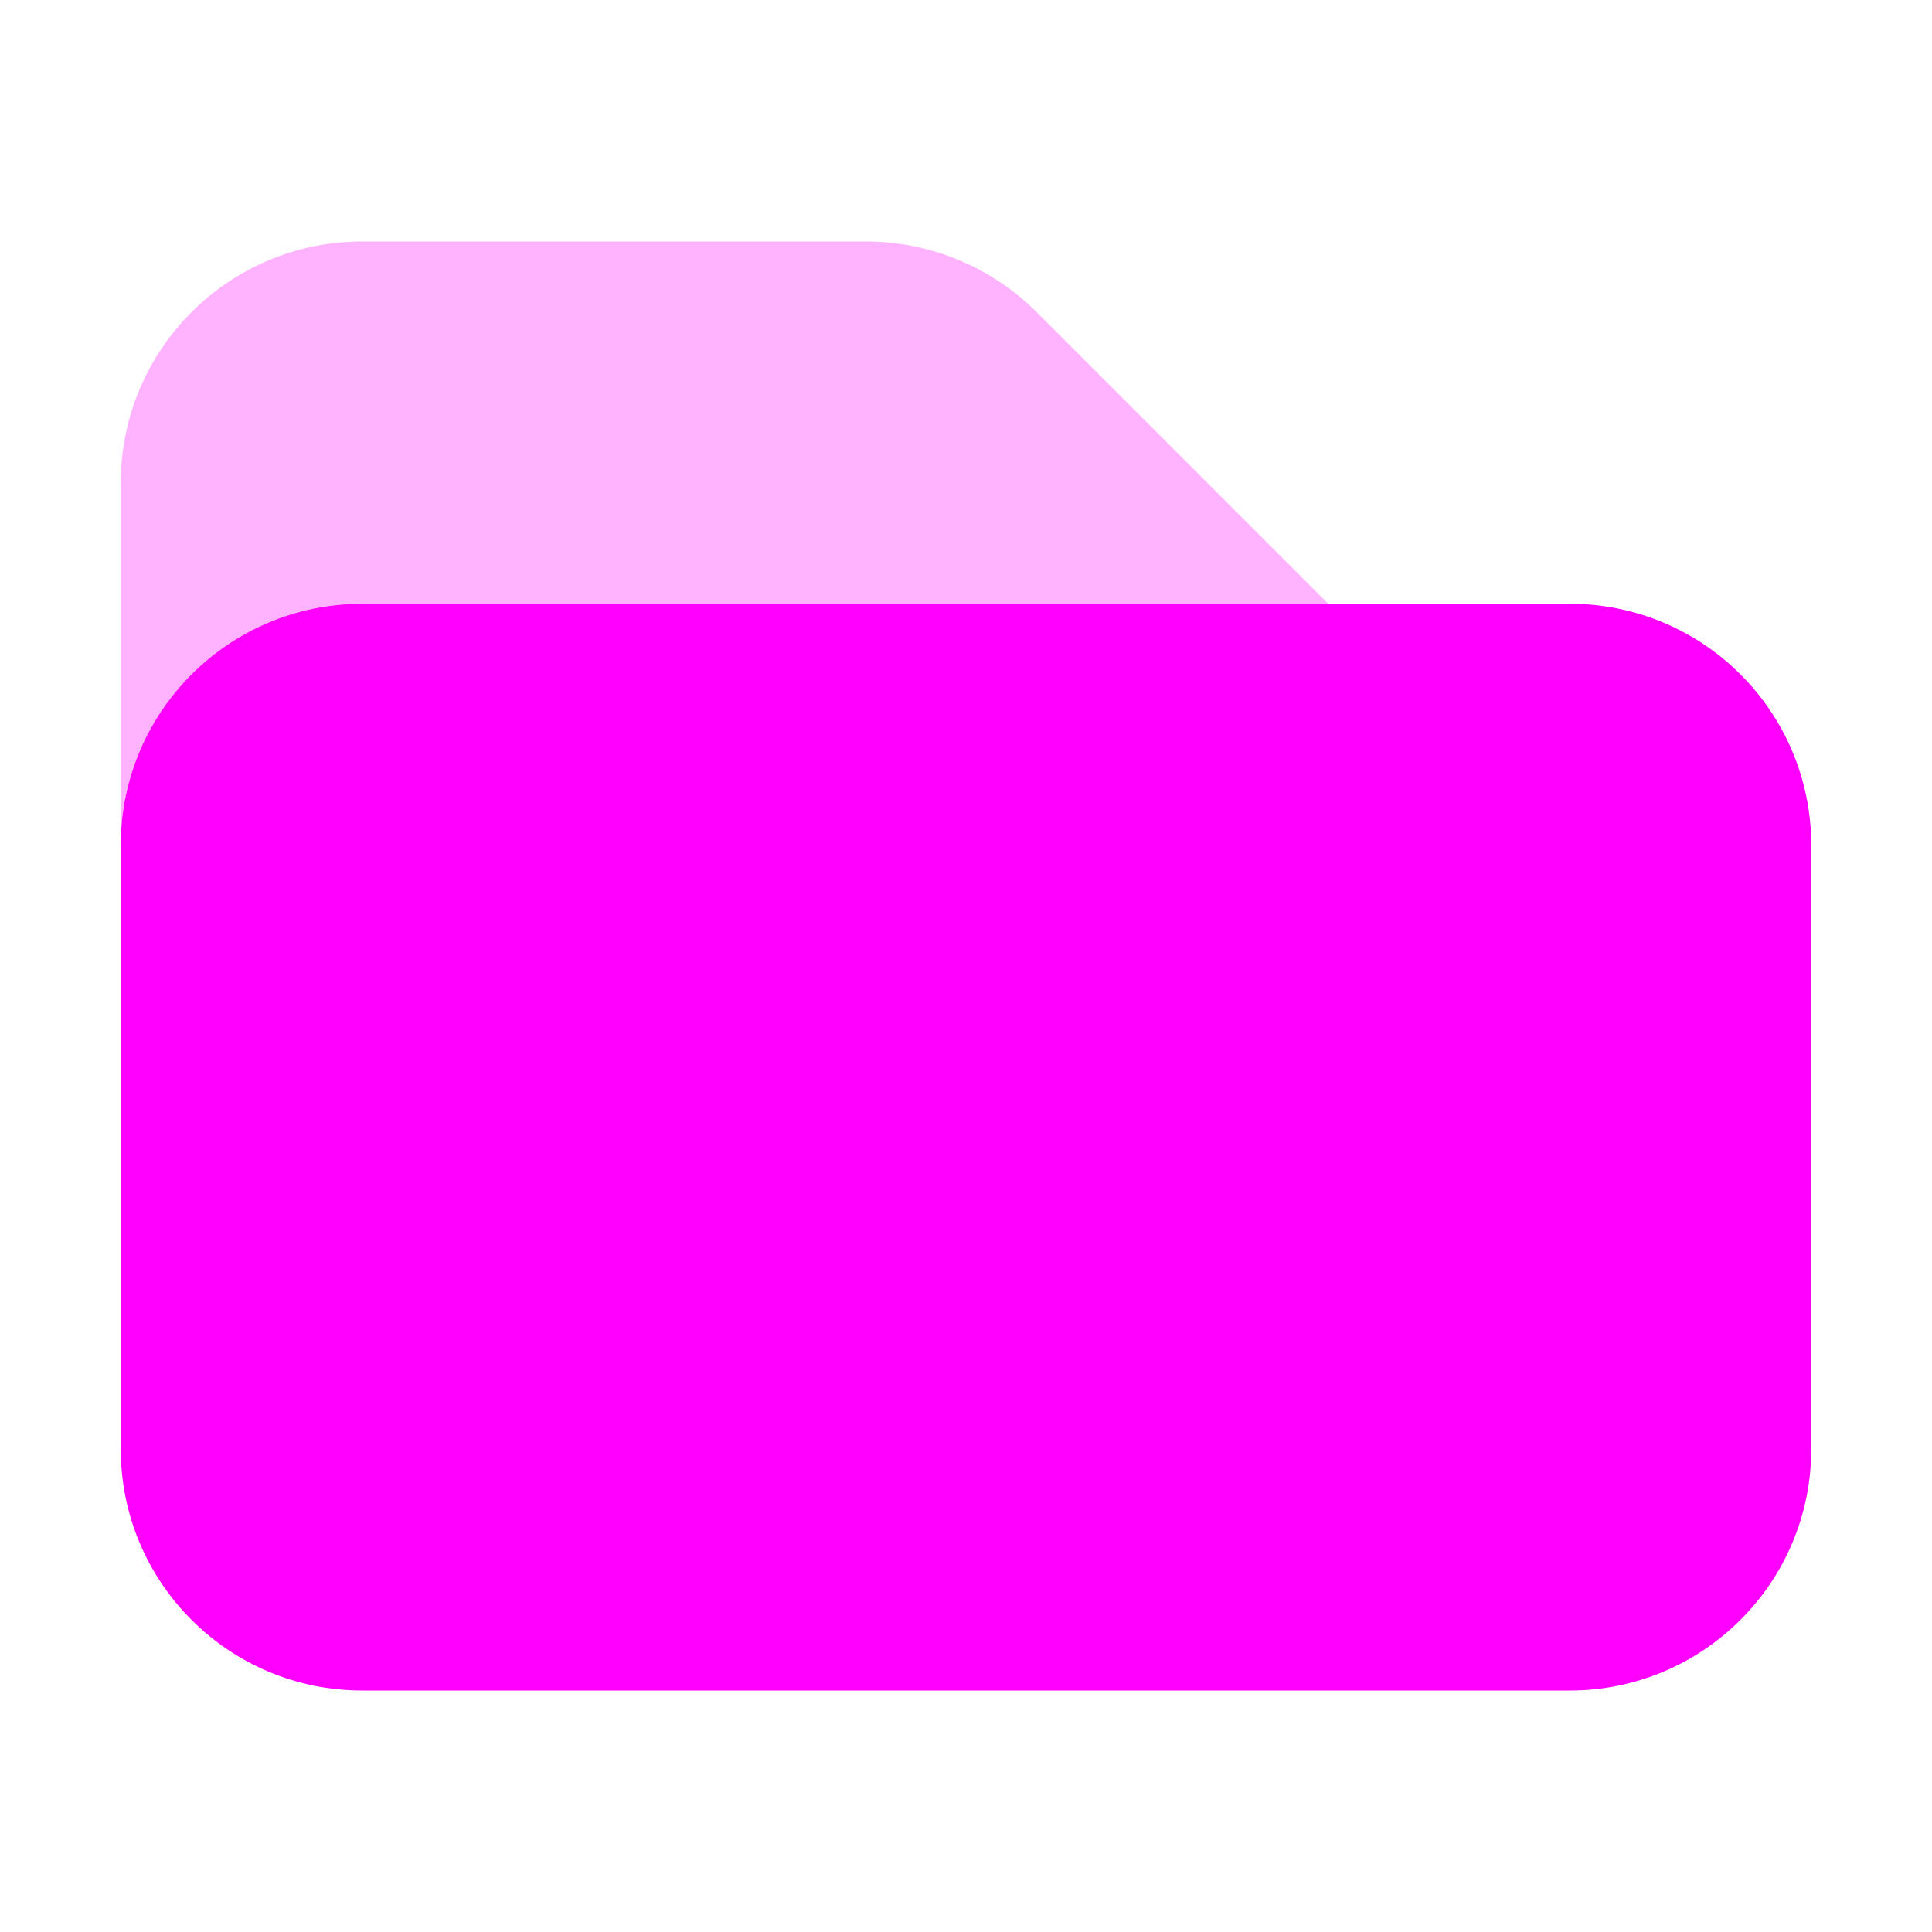
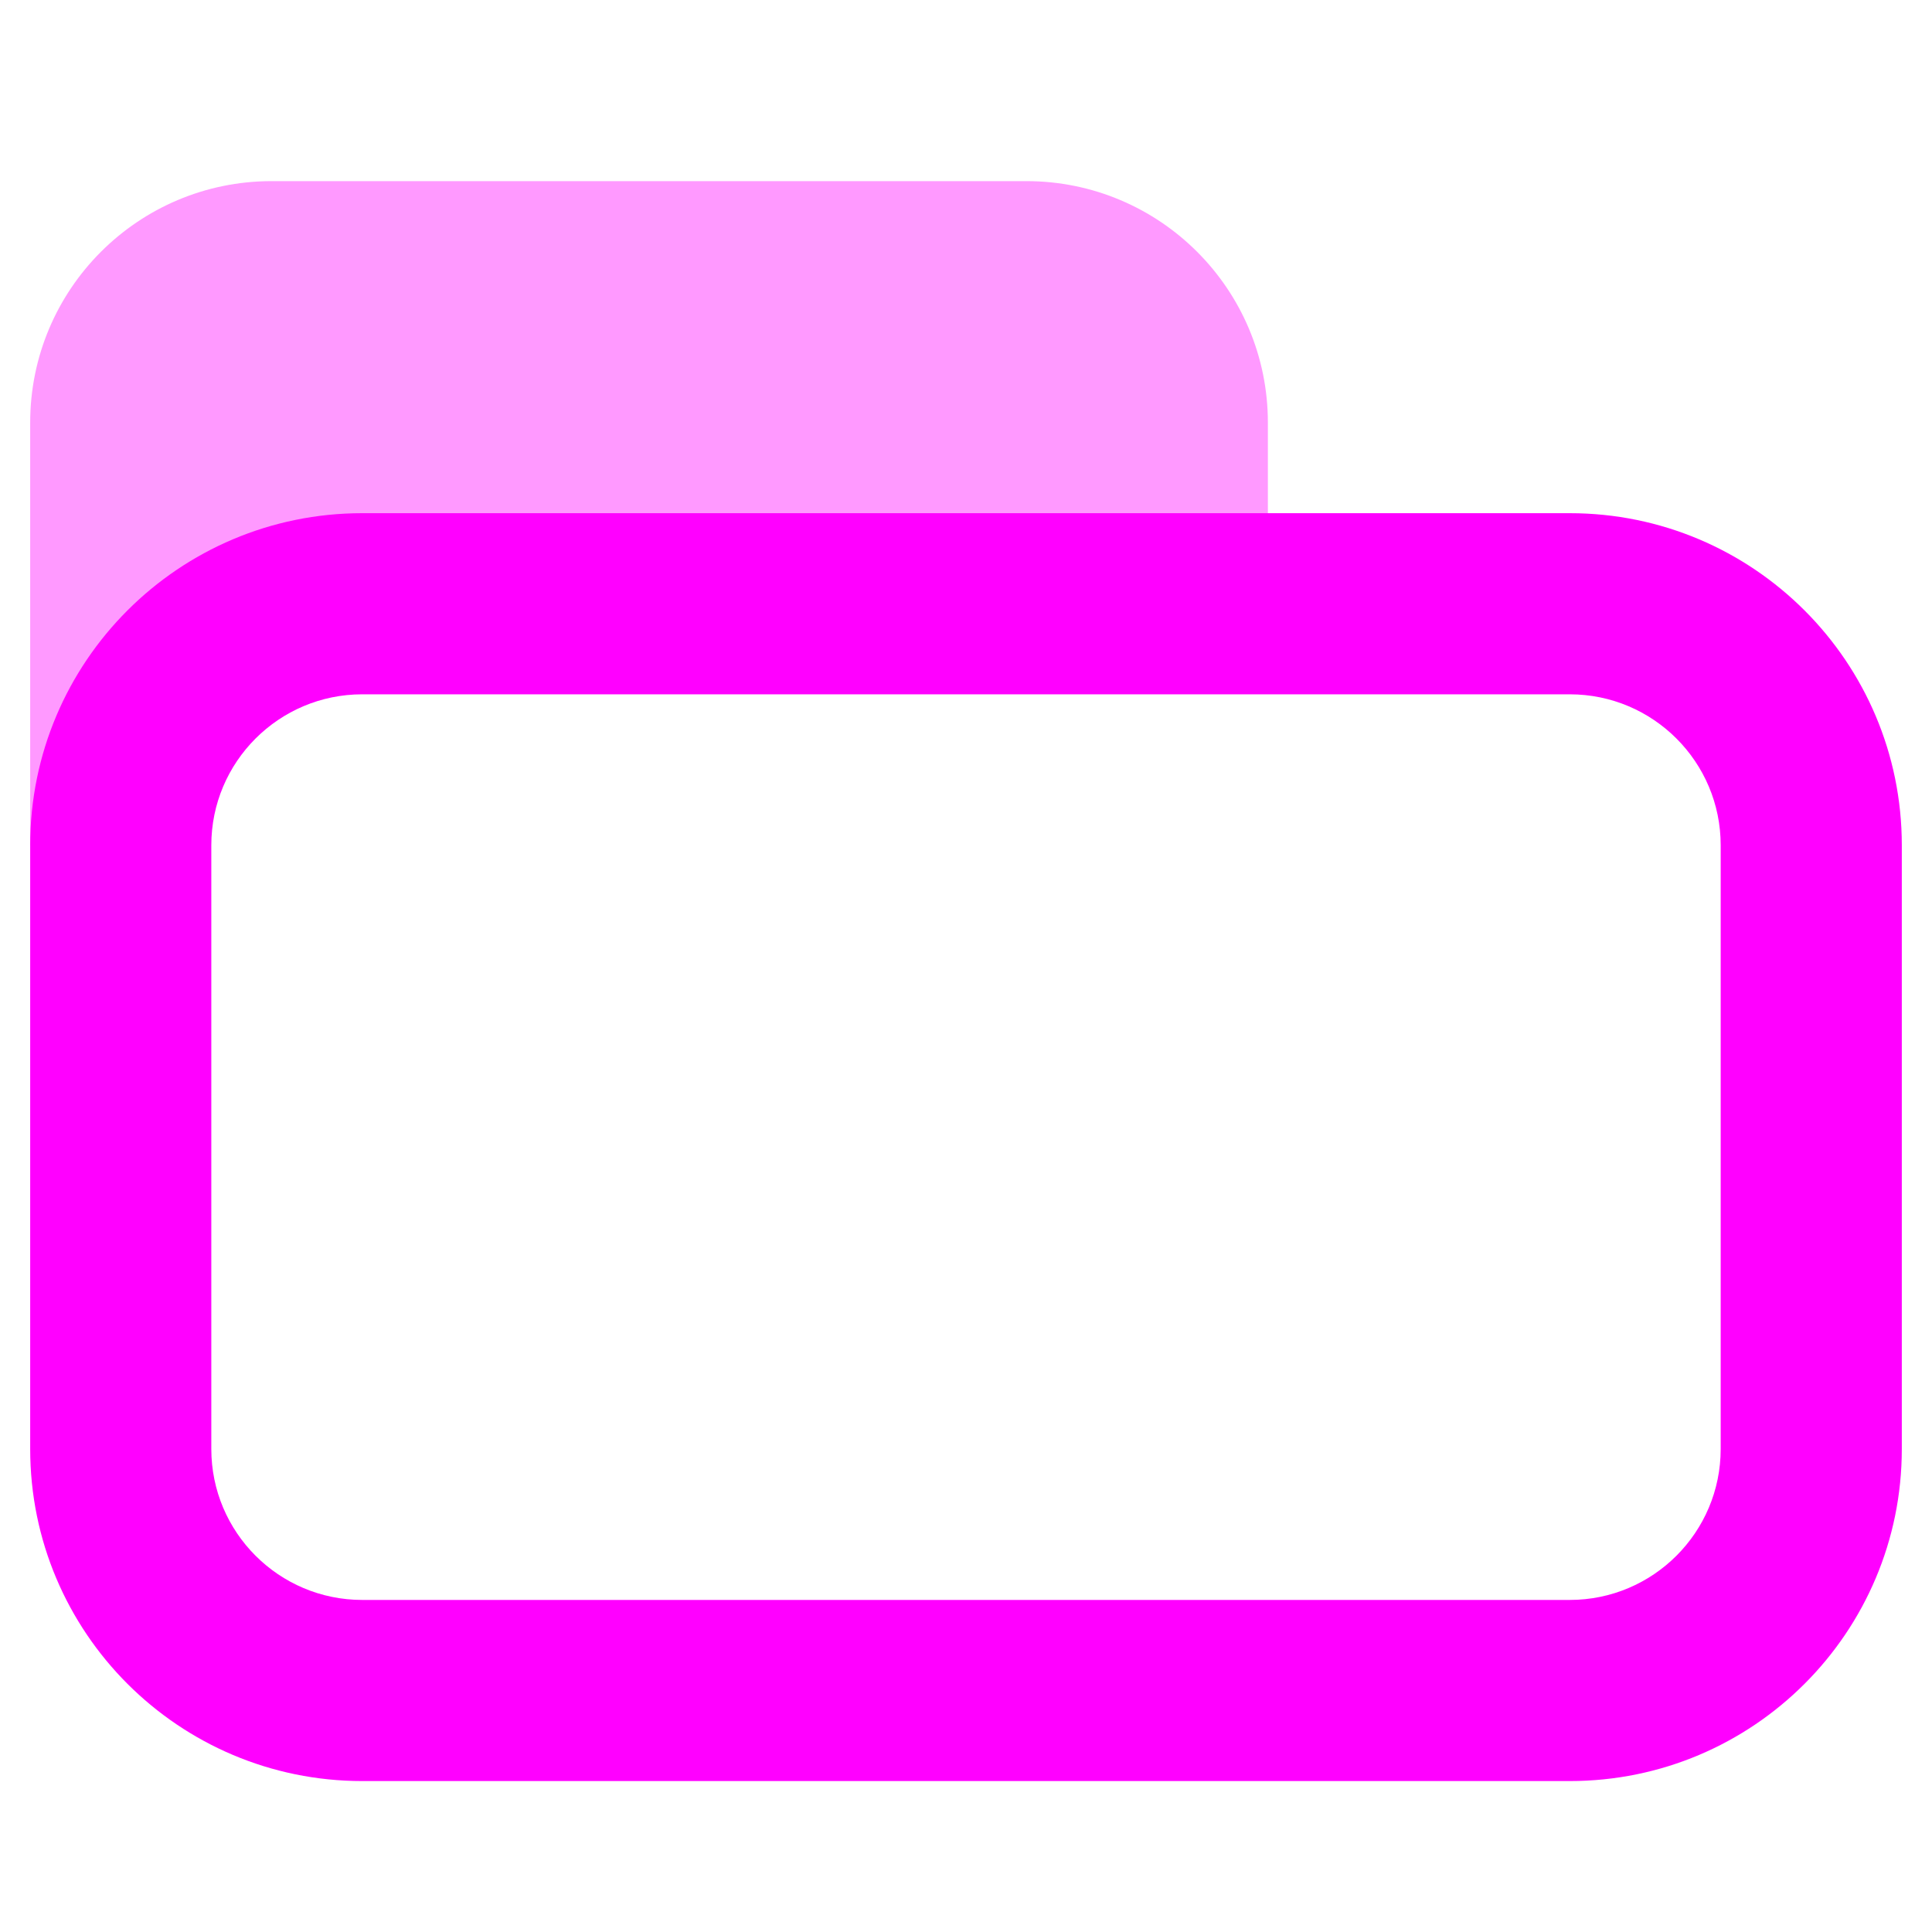
<svg xmlns="http://www.w3.org/2000/svg" width="16" height="16" viewBox="0 0 16 16" fill="none">
-   <path d="M1 7C1 5.895 1.895 5 3 5H13C14.105 5 15 5.895 15 7V12C15 13.105 14.105 14 13 14H3C1.895 14 1 13.105 1 12L1 7Z" fill="#FF00FF" />
-   <path opacity="0.3" fill-rule="evenodd" clip-rule="evenodd" d="M3 2C1.895 2 1 2.895 1 4V7C1 5.895 1.895 5 3 5H11L8.586 2.586C8.211 2.211 7.702 2 7.172 2H3Z" fill="#FF00FF" />
+   <path opacity="0.4" d="M0.25 3.5C0.25 2.395 1.145 1.5 2.25 1.5H8.5C9.605 1.5 10.5 2.395 10.5 3.5V5H2L1 7H0.25V3.5Z" fill="#FF00FF" />
+   <path fill-rule="evenodd" clip-rule="evenodd" d="M0.25 7C0.25 5.481 1.481 4.25 3 4.25H13C14.519 4.25 15.75 5.481 15.75 7V12C15.75 13.519 14.519 14.75 13 14.75H3C1.481 14.75 0.25 13.519 0.25 12V7ZM3 5.75C2.31 5.75 1.75 6.31 1.75 7V12C1.75 12.69 2.31 13.25 3 13.25H13C13.69 13.25 14.25 12.69 14.25 12V7C14.25 6.31 13.69 5.75 13 5.75H3Z" fill="#FF00FF" />
</svg>
